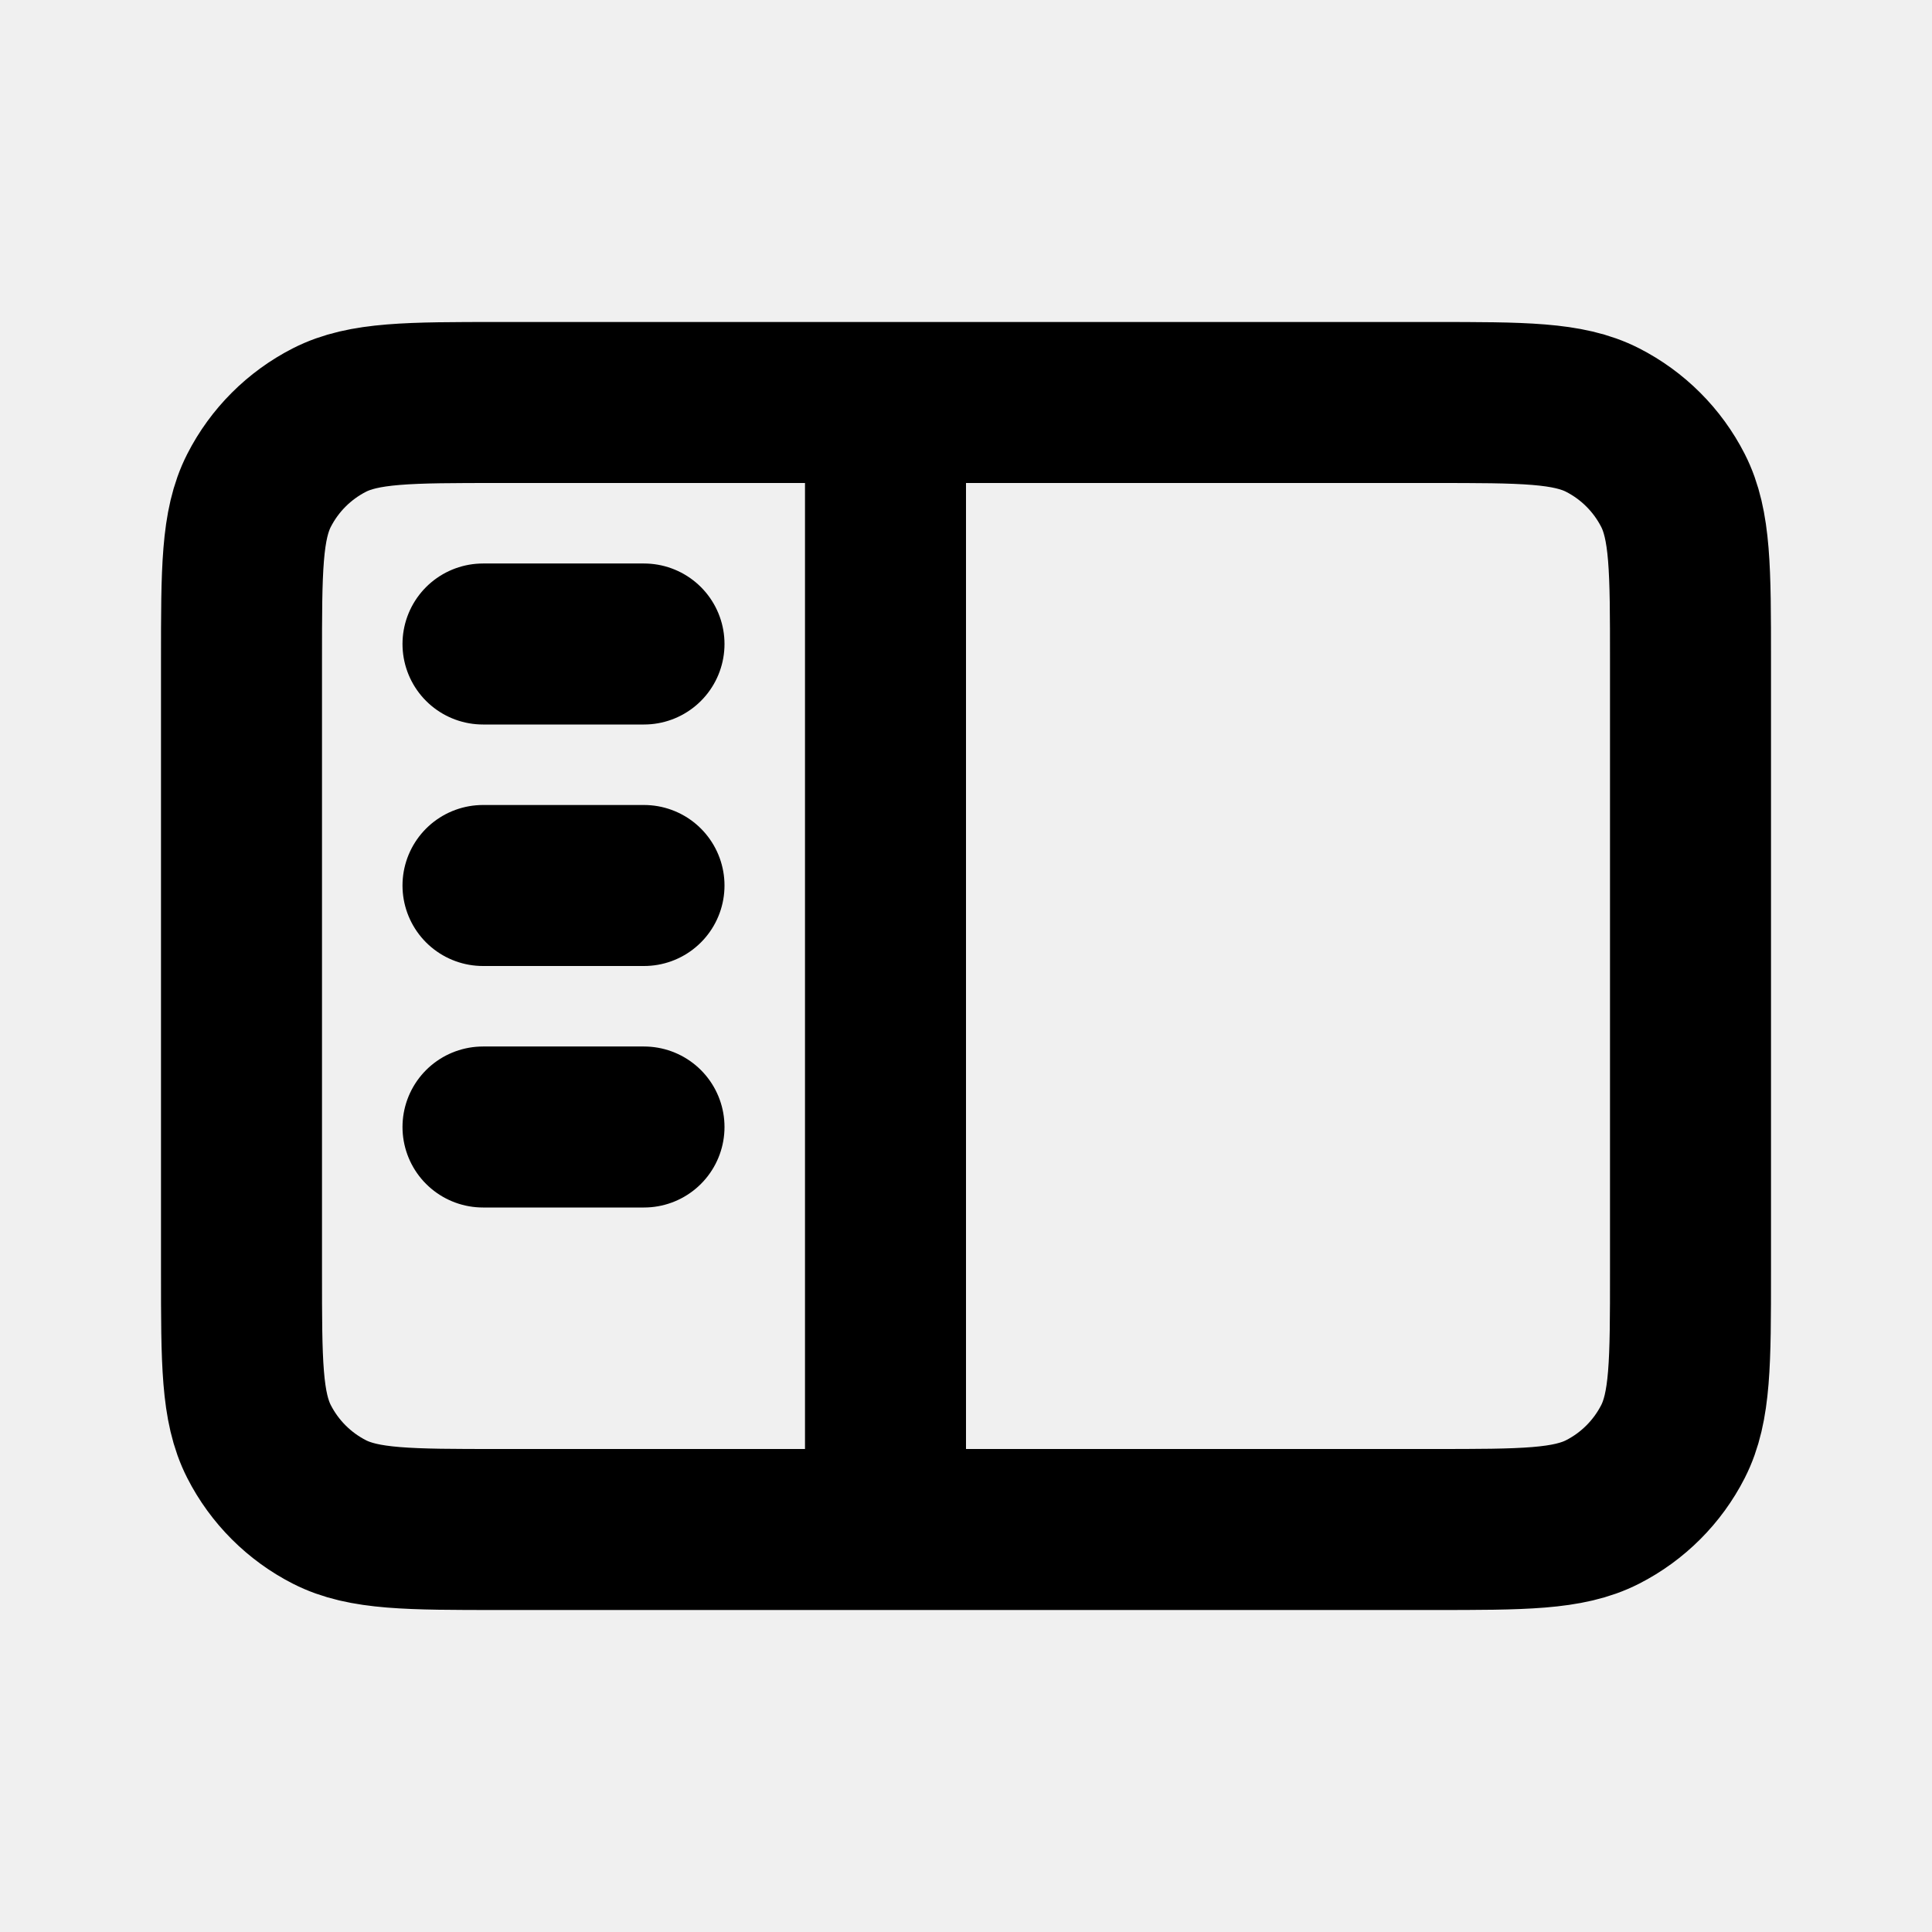
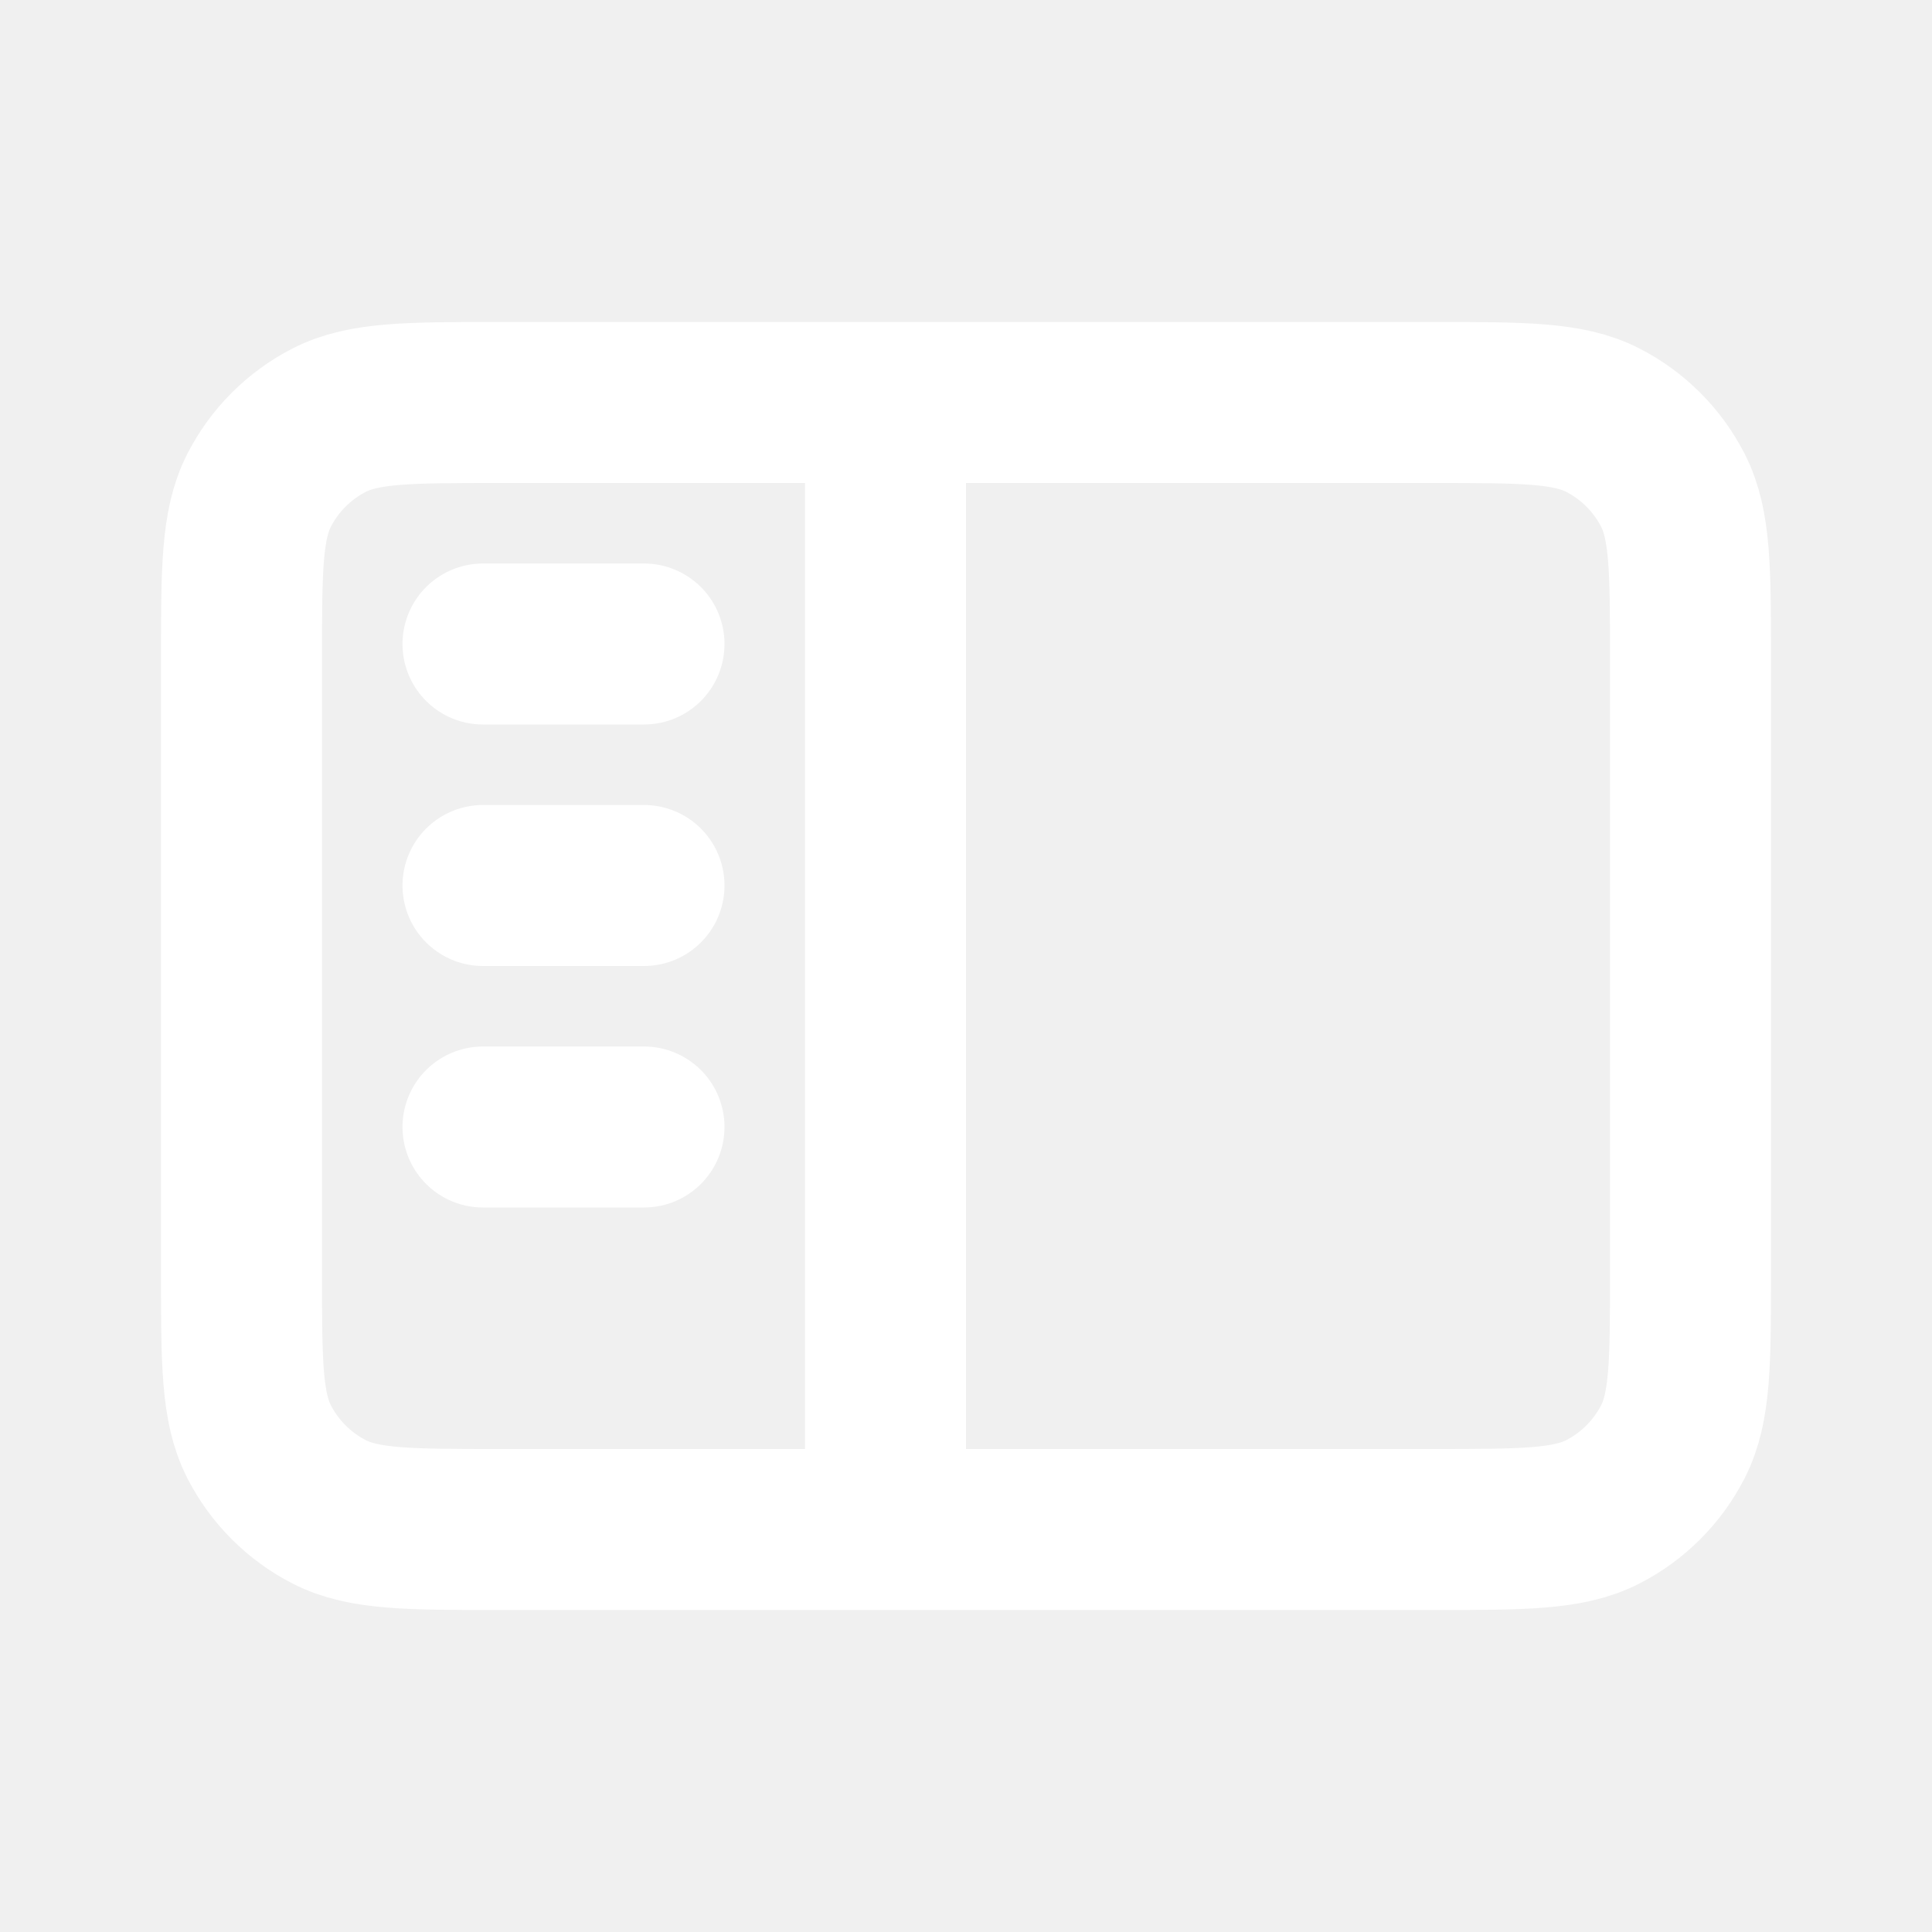
<svg xmlns="http://www.w3.org/2000/svg" viewBox="0 0 24 24" fill="none">
-   <path d="M11 5V19M6 8H8M6 11H8M6 14H8M6.2 19H17.8C18.92 19 19.48 19 19.908 18.782C20.284 18.59 20.59 18.284 20.782 17.908C21 17.48 21 16.92 21 15.8V8.2C21 7.08 21 6.52 20.782 6.092C20.59 5.716 20.284 5.41 19.908 5.218C19.48 5 18.92 5 17.8 5H6.2C5.08 5 4.52 5 4.092 5.218C3.716 5.41 3.41 5.716 3.218 6.092C3 6.52 3 7.08 3 8.2V15.8C3 16.92 3 17.48 3.218 17.908C3.41 18.284 3.716 18.59 4.092 18.782C4.52 19 5.08 19 6.2 19Z" stroke="#000000" stroke-width="2" stroke-linecap="round" stroke-linejoin="round" />
+   <path d="M11 5V19M6 8H8M6 11H8M6 14H8M6.2 19H17.8C18.92 19 19.48 19 19.908 18.782C20.284 18.59 20.59 18.284 20.782 17.908C21 17.48 21 16.92 21 15.8V8.2C21 7.08 21 6.52 20.782 6.092C20.59 5.716 20.284 5.41 19.908 5.218C19.48 5 18.92 5 17.8 5H6.2C5.08 5 4.52 5 4.092 5.218C3.716 5.41 3.41 5.716 3.218 6.092C3 6.52 3 7.08 3 8.2V15.8C3 16.92 3 17.48 3.218 17.908C3.41 18.284 3.716 18.59 4.092 18.782C4.52 19 5.08 19 6.2 19Z" stroke="#fff" stroke-width="2" stroke-linecap="round" stroke-linejoin="round" />
</svg>
